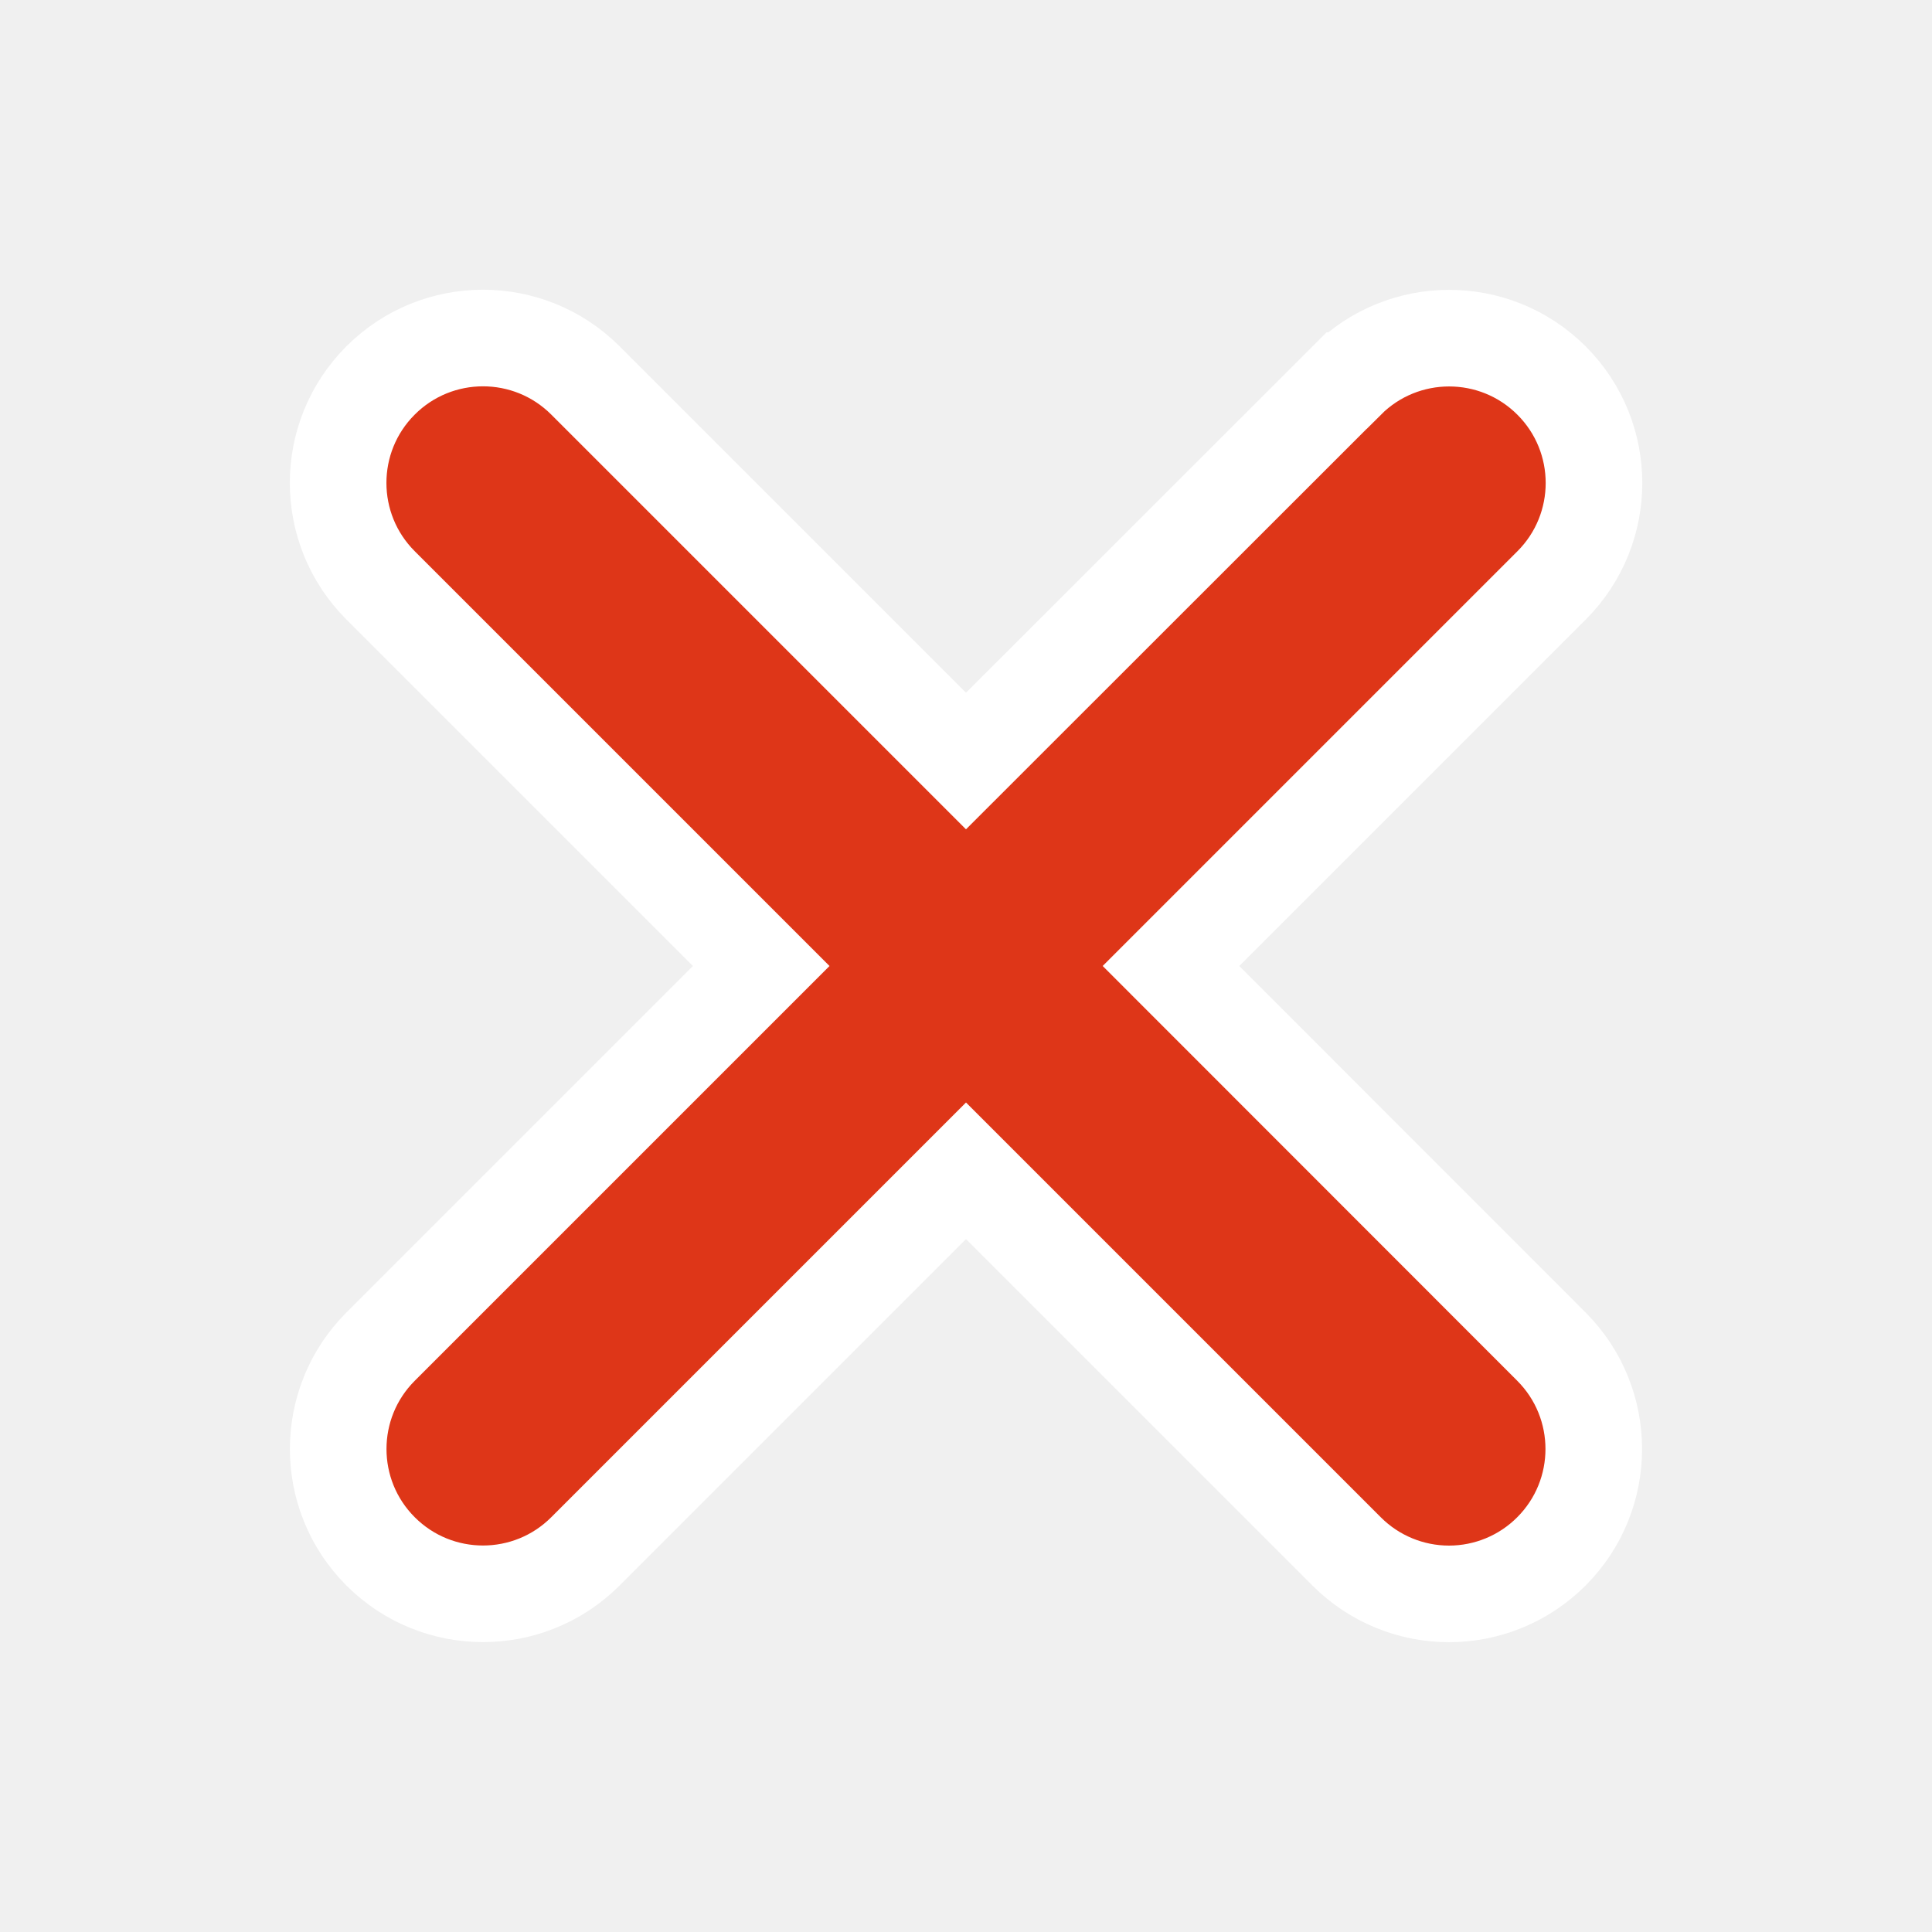
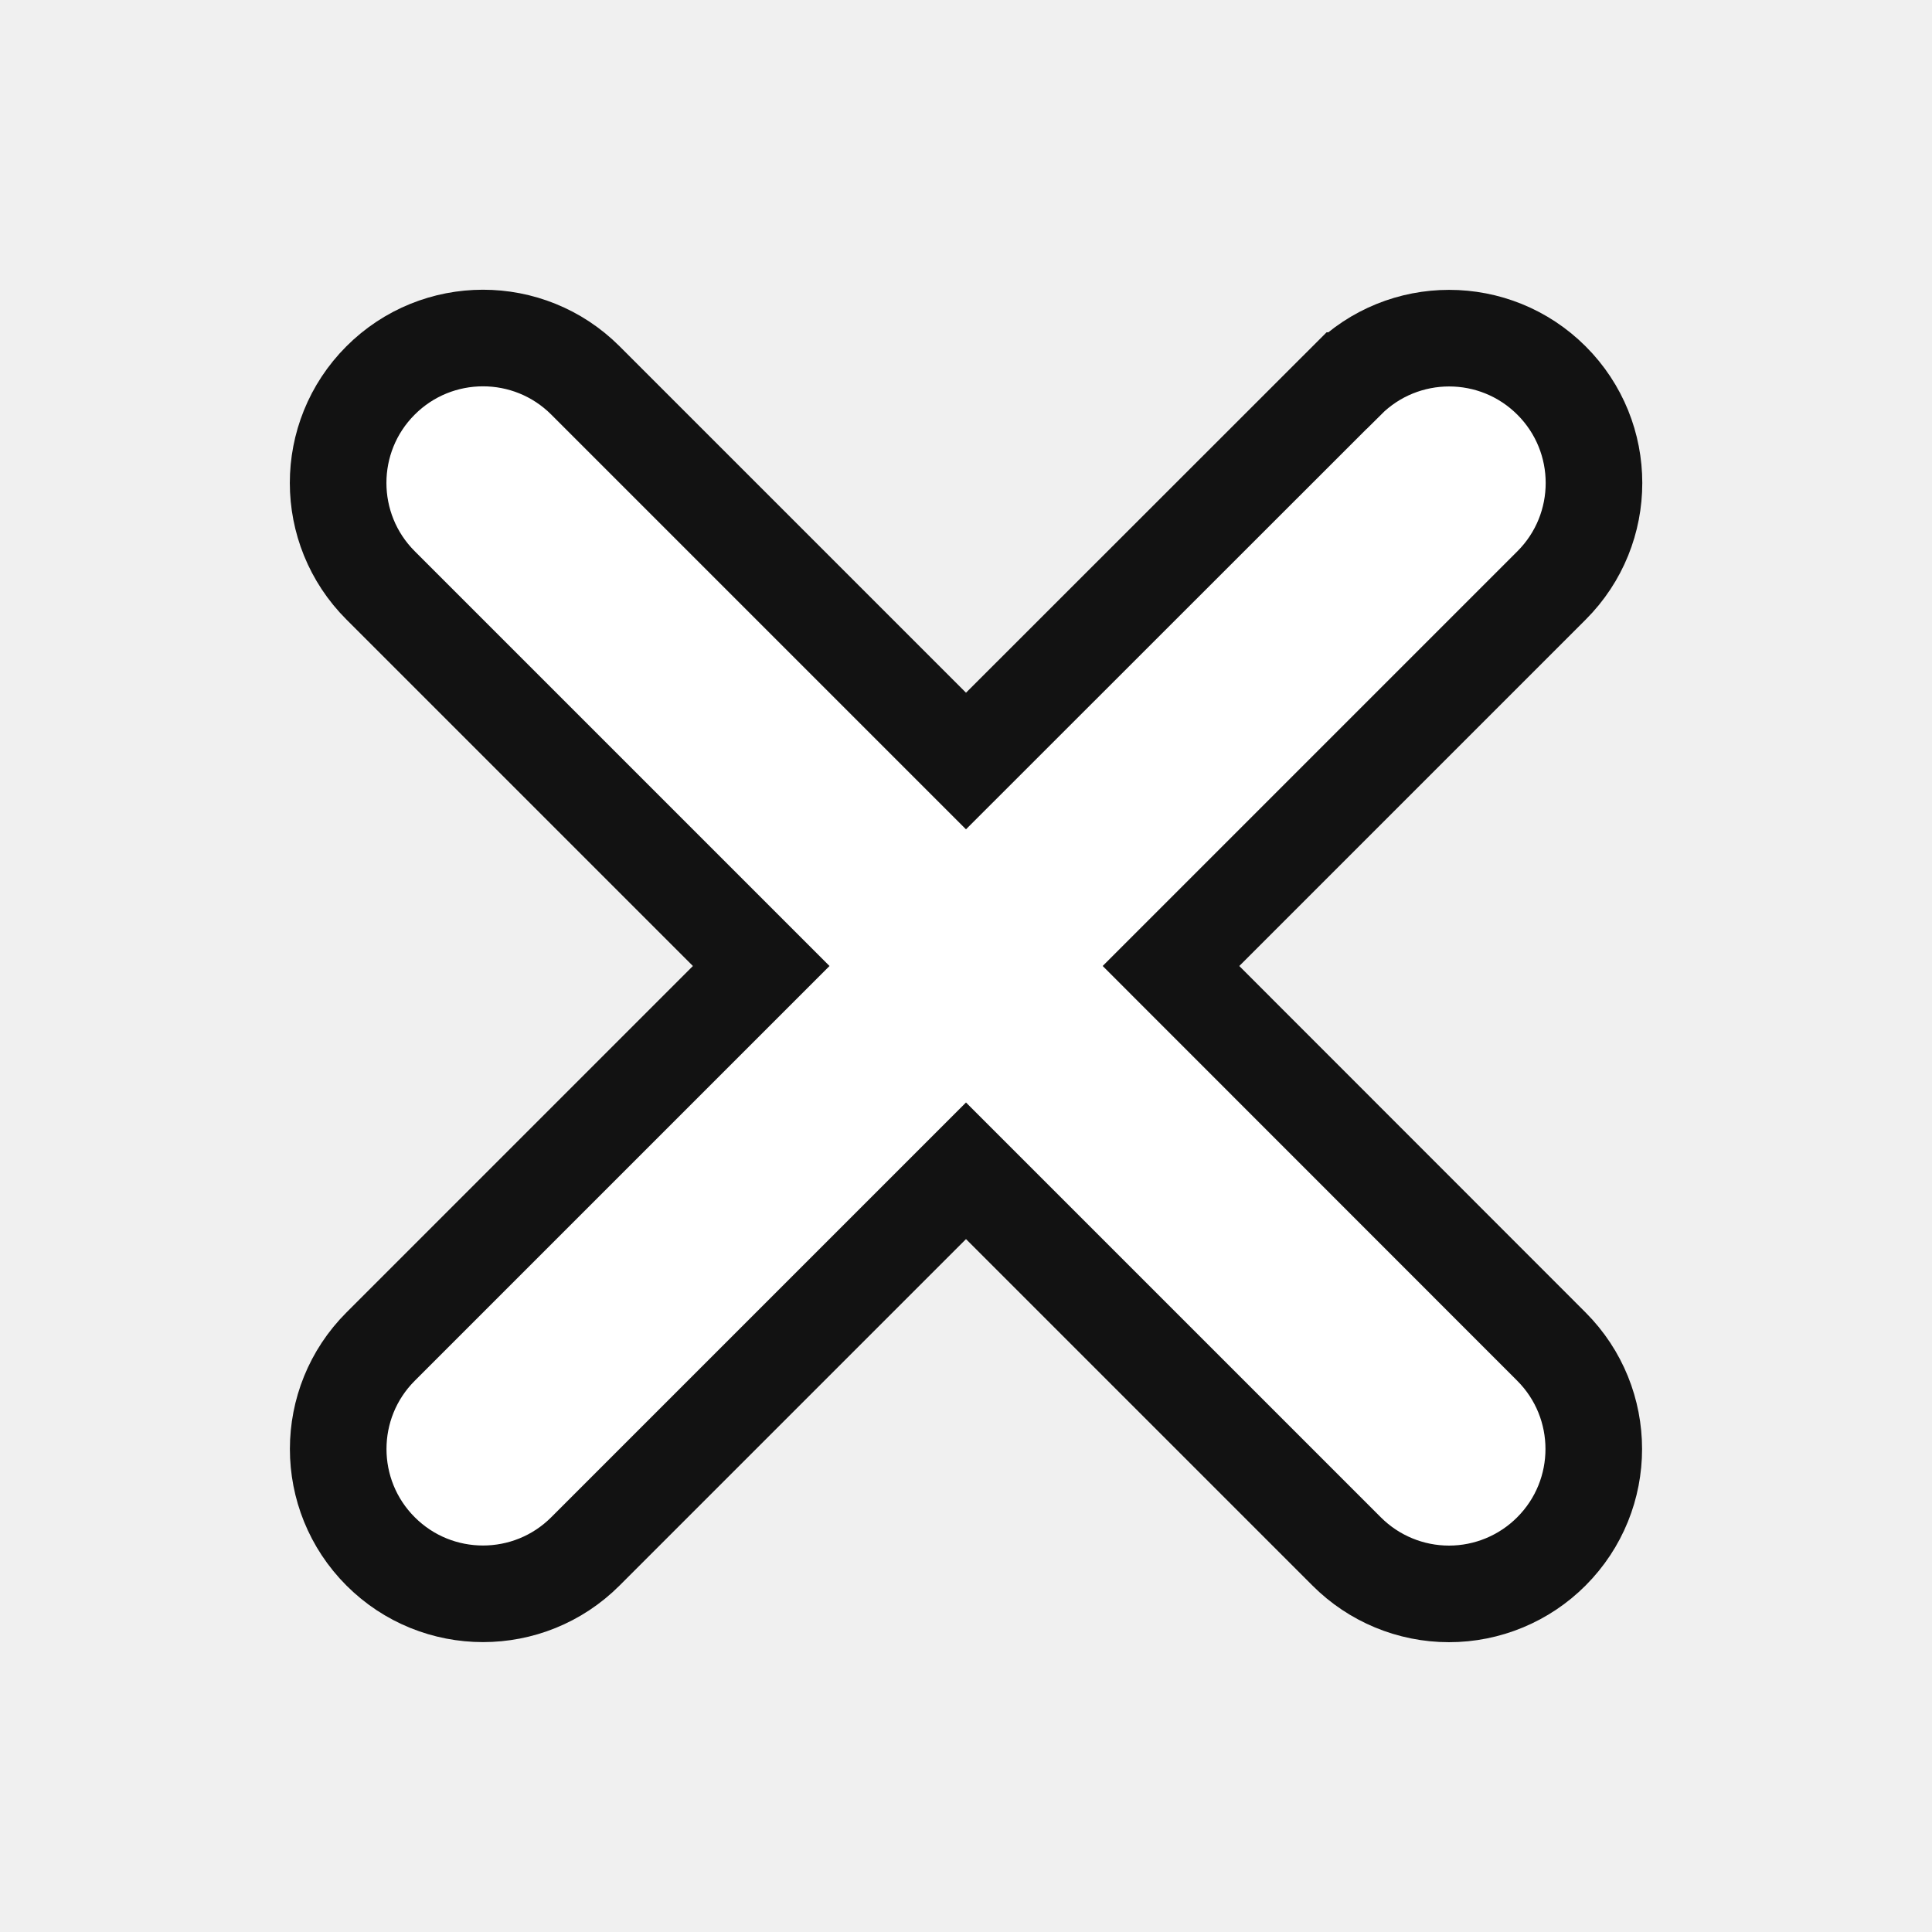
<svg xmlns="http://www.w3.org/2000/svg" fill="none" class="icon icon-unavailable" viewBox="0 0 20 20">
-   <path fill="#DE3618" stroke="#fff" d="M13.94 3.94 10 7.878l-3.94-3.94A1.499 1.499 0 1 0 3.94 6.06L7.88 10l-3.94 3.94a1.499 1.499 0 1 0 2.12 2.12L10 12.12l3.94 3.94a1.497 1.497 0 0 0 2.12 0 1.5 1.5 0 0 0 0-2.12L12.122 10l3.94-3.94a1.499 1.499 0 1 0-2.121-2.12z" />
+   <path fill="#FFFFFF" stroke="#121212" d="M13.94 3.94 10 7.878l-3.94-3.94A1.499 1.499 0 1 0 3.94 6.06L7.88 10l-3.94 3.94a1.499 1.499 0 1 0 2.12 2.12L10 12.12l3.94 3.94a1.497 1.497 0 0 0 2.12 0 1.5 1.5 0 0 0 0-2.12L12.122 10l3.94-3.94a1.499 1.499 0 1 0-2.121-2.12z" />
</svg>
